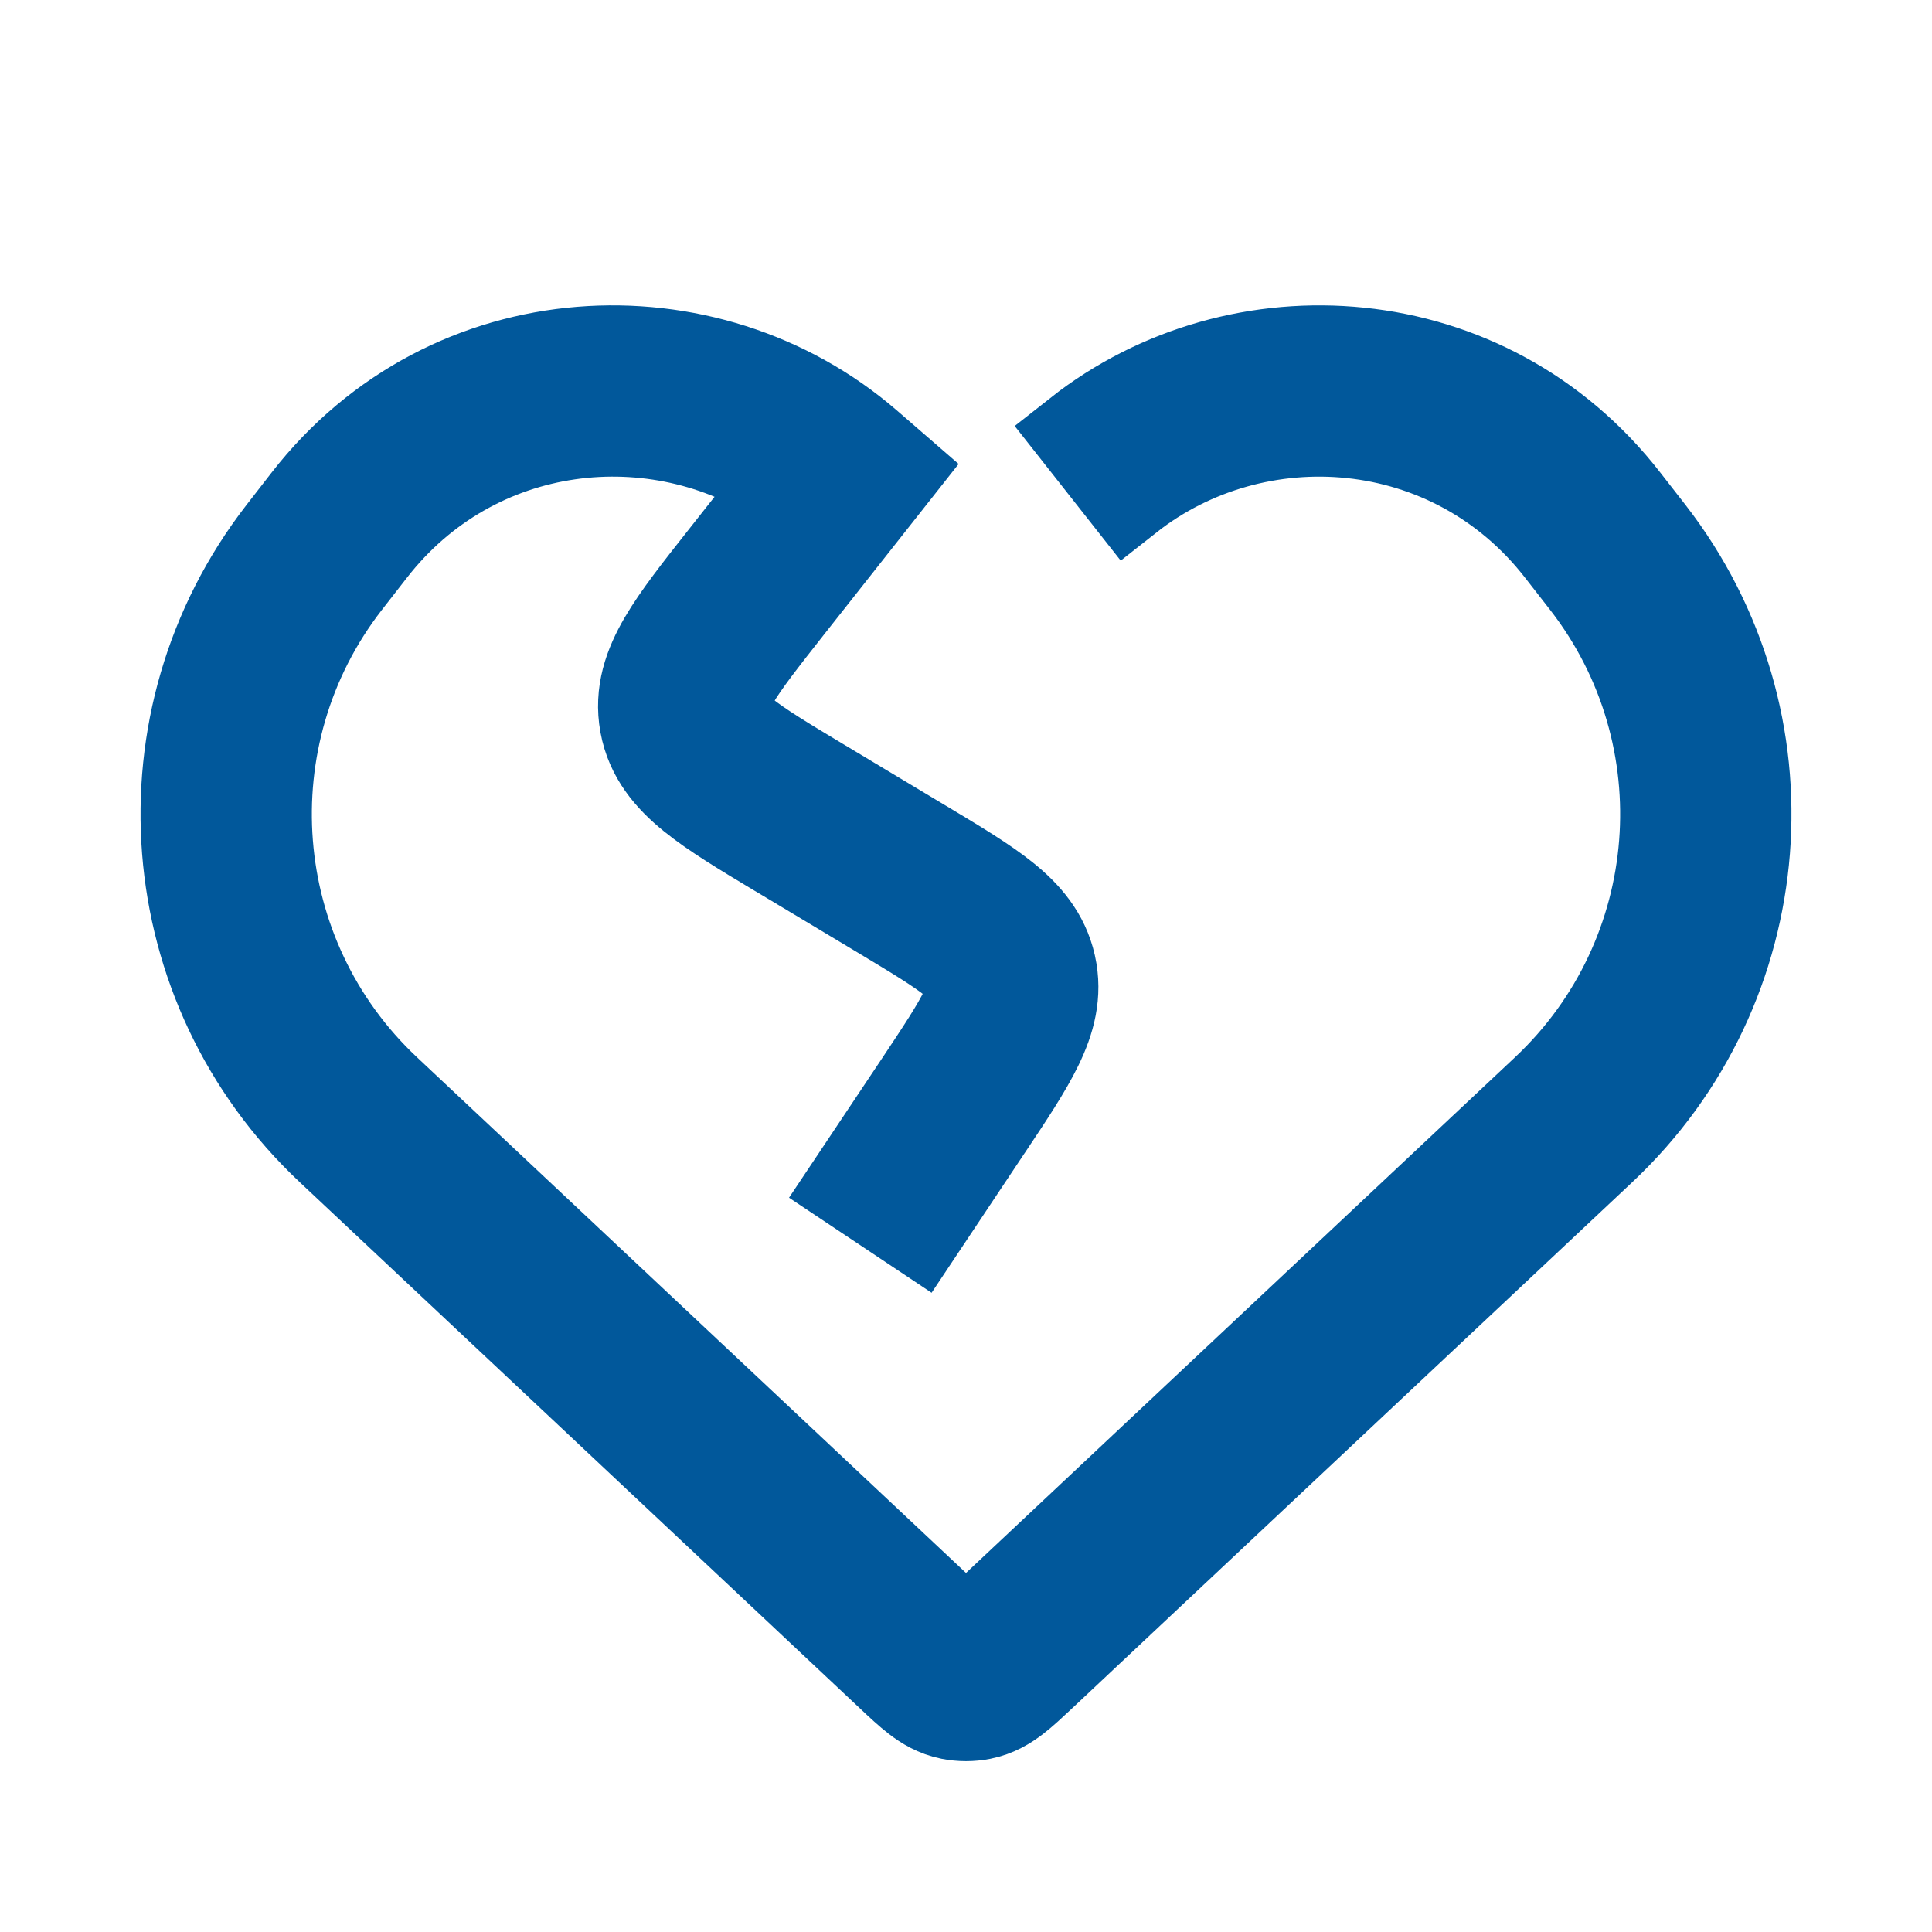
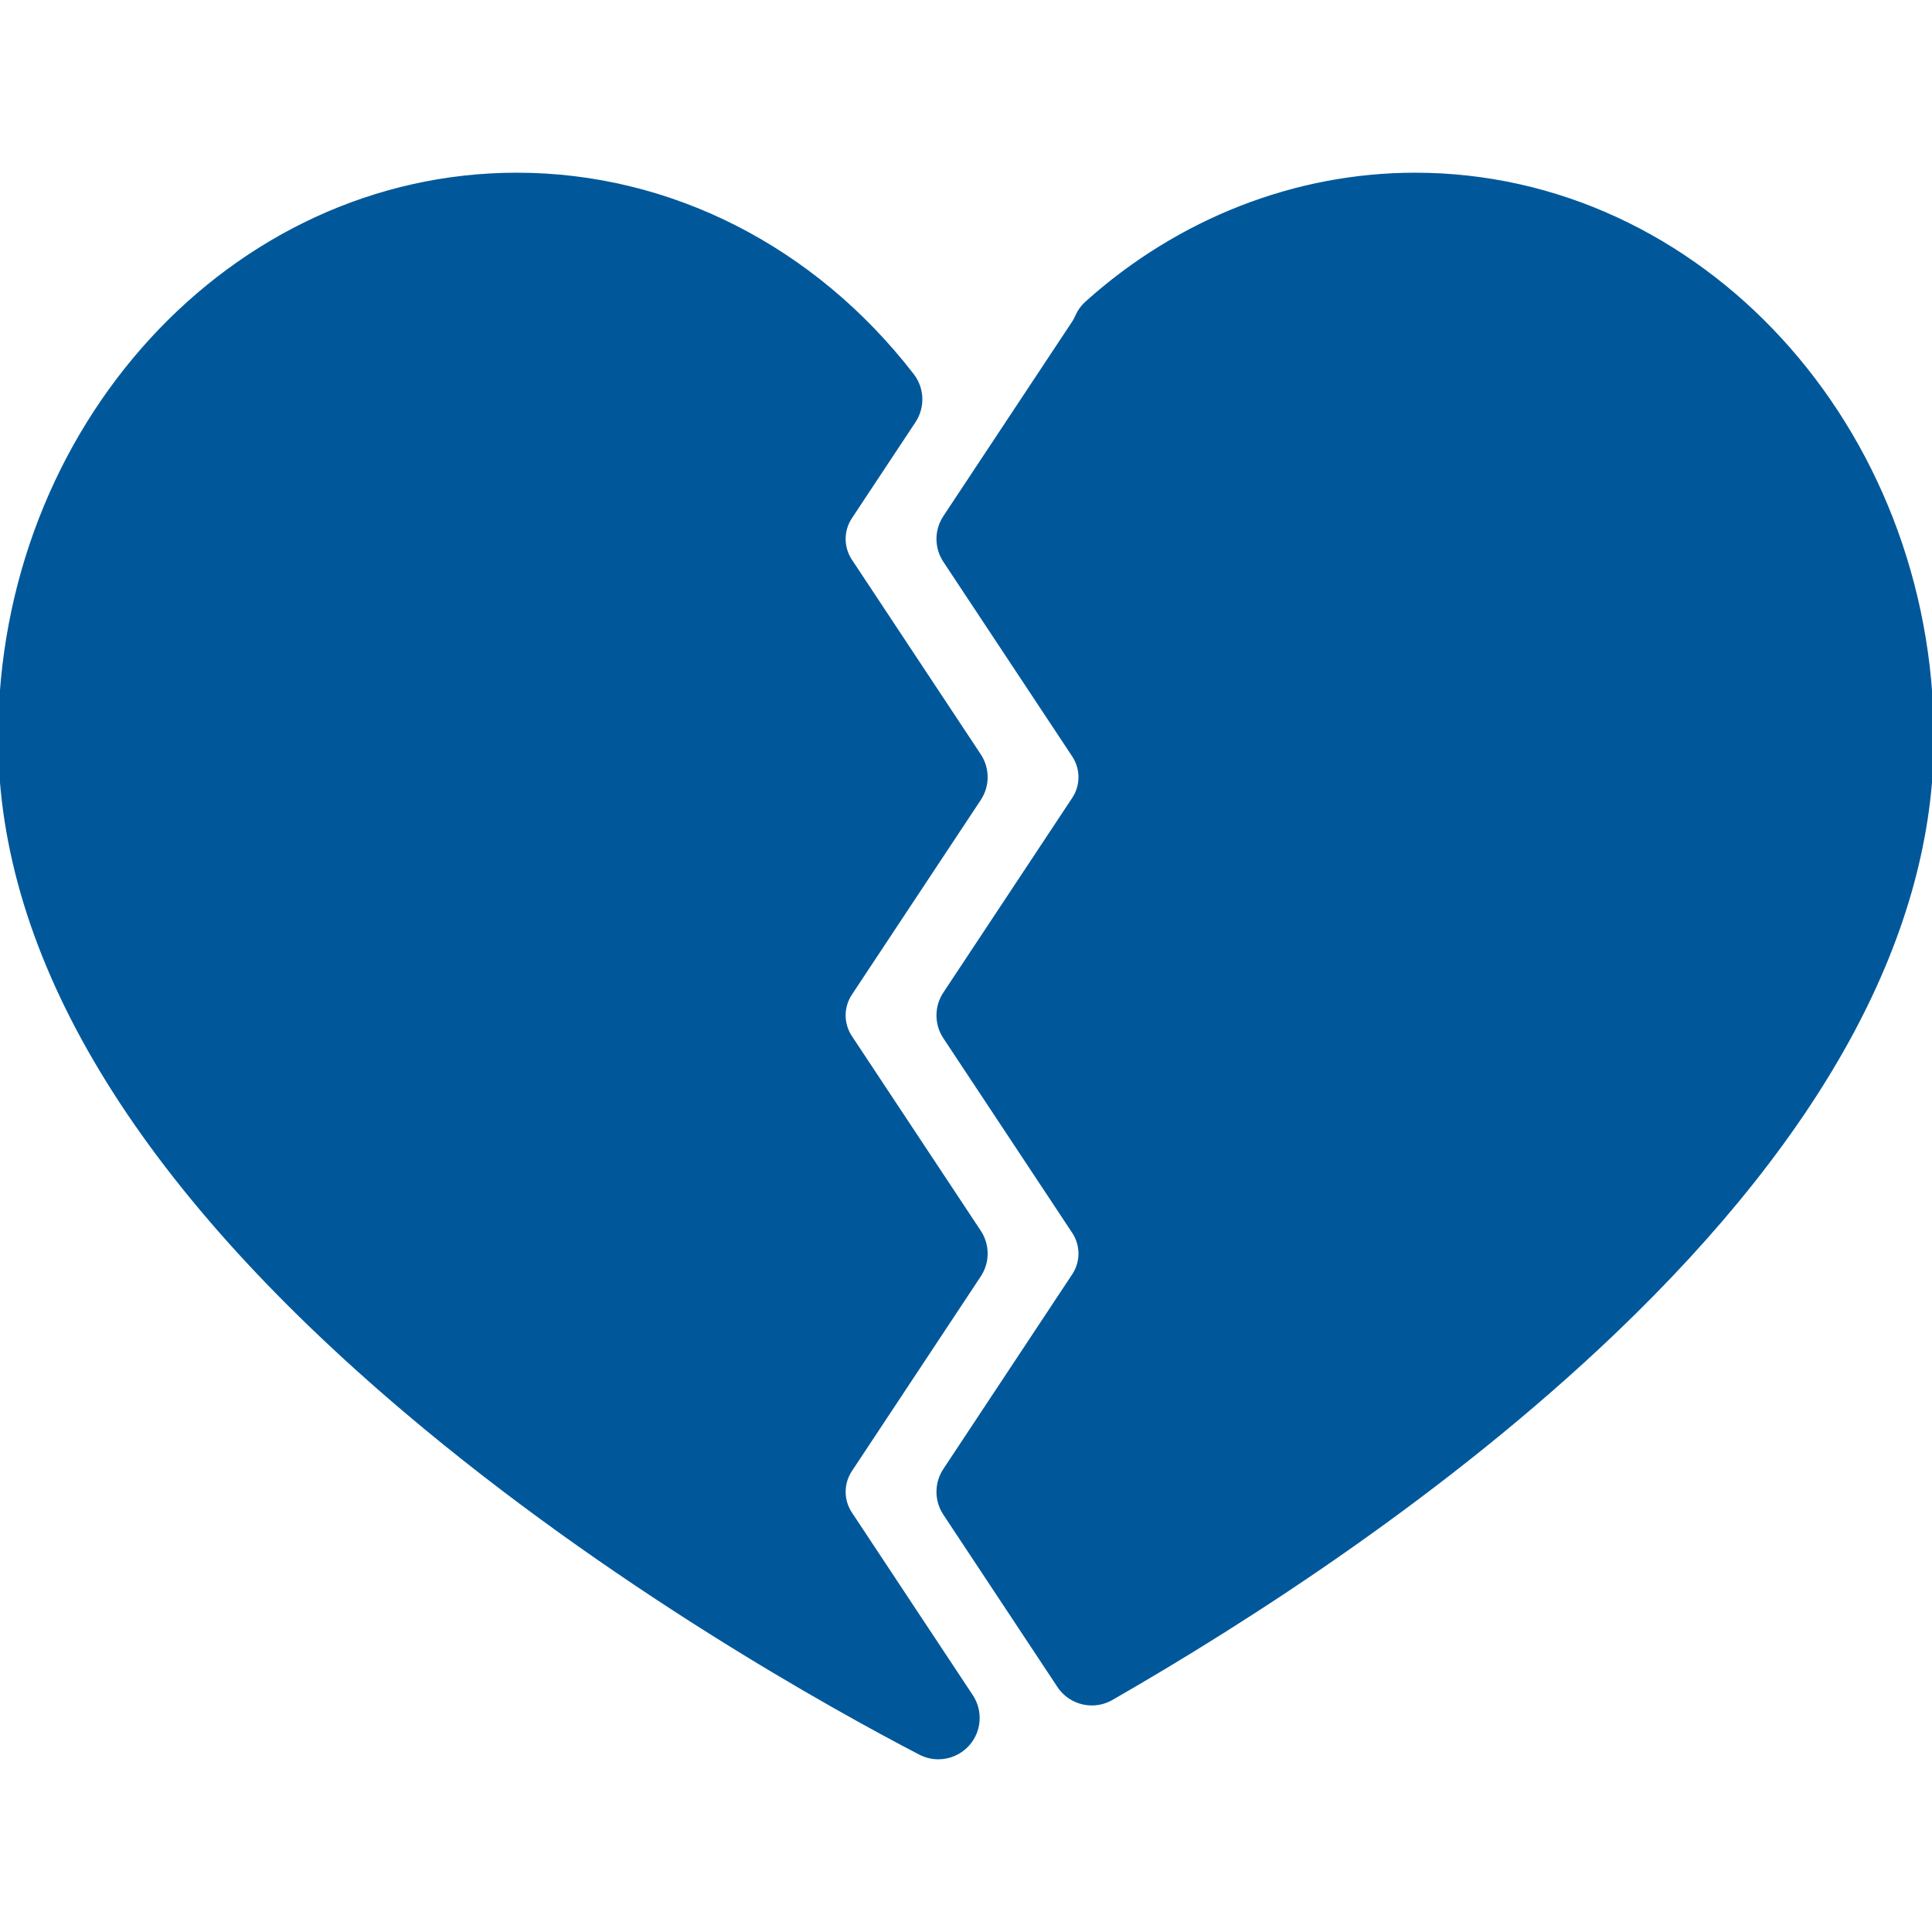
- <svg xmlns="http://www.w3.org/2000/svg" width="800px" height="800px" viewBox="0 0 24 24" fill="none" stroke="#01589b" stroke-width="1.128">
+ <svg xmlns="http://www.w3.org/2000/svg" viewBox="0 0 512 512" fill="#00589b" stroke="#00589b">
  <g id="SVGRepo_bgCarrier" stroke-width="0" />
  <g id="SVGRepo_tracerCarrier" stroke-linecap="round" stroke-linejoin="round" />
  <g id="SVGRepo_iconCarrier">
-     <path fill-rule="evenodd" clip-rule="evenodd" d="M9.736 5.992C8.156 4.945 5.897 5.17 4.607 6.834L4.297 7.232C2.81 9.149 3.025 11.883 4.793 13.544L11.746 20.075C11.873 20.194 11.942 20.259 11.995 20.3C11.997 20.301 11.998 20.302 12 20.303C12.001 20.302 12.003 20.301 12.005 20.3C12.058 20.259 12.127 20.194 12.254 20.075L19.207 13.544C20.975 11.883 21.19 9.149 19.703 7.232L19.393 6.834C18.034 5.081 15.599 4.925 14.016 6.172L13.397 5.386C15.389 3.817 18.463 4.003 20.183 6.221L20.493 6.619C22.296 8.944 22.036 12.258 19.892 14.273L12.939 20.804L12.925 20.817C12.817 20.918 12.712 21.017 12.615 21.092C12.507 21.175 12.37 21.26 12.193 21.295C12.065 21.32 11.935 21.32 11.807 21.295C11.63 21.26 11.493 21.175 11.385 21.092C11.288 21.017 11.182 20.918 11.075 20.817L11.061 20.804L4.108 14.273C1.964 12.258 1.704 8.944 3.507 6.619L3.816 6.221C5.586 3.94 8.786 3.808 10.771 5.524L11.132 5.837L10.836 6.212L9.8 7.525C9.463 7.953 9.244 8.232 9.112 8.458C8.987 8.672 8.987 8.762 8.997 8.817C9.007 8.873 9.039 8.956 9.232 9.112C9.435 9.276 9.739 9.46 10.206 9.74L11.459 10.492L11.488 10.509C11.885 10.748 12.226 10.952 12.476 11.153C12.743 11.367 12.968 11.624 13.05 11.989C13.132 12.353 13.039 12.681 12.889 12.989C12.749 13.277 12.528 13.609 12.271 13.994L12.252 14.022L11.416 15.277L10.584 14.722L11.421 13.468C11.702 13.046 11.883 12.772 11.989 12.553C12.089 12.347 12.086 12.262 12.074 12.208C12.062 12.154 12.029 12.076 11.85 11.933C11.66 11.78 11.379 11.61 10.944 11.349L9.692 10.598L9.661 10.58C9.233 10.323 8.867 10.103 8.603 9.889C8.321 9.661 8.085 9.386 8.014 8.997C7.942 8.608 8.065 8.267 8.248 7.954C8.42 7.66 8.684 7.325 8.993 6.934L9.015 6.906L9.736 5.992Z" fill="#00589b" />
+     <g>
+       <g>
+         <g>
+           <path d="M375.026,46.268c-31.688,0-62.593,12.083-87.023,34.024c-1.109,0.995-1.989,2.215-2.588,3.579 c-0.28,0.636-0.557,1.16-0.849,1.603l-34.157,51.588c-2.315,3.497-2.315,8.039,0,11.537l34.157,51.589 c2.321,3.505,2.321,8.033,0.001,11.537l-34.158,51.592c-2.315,3.497-2.315,8.039,0,11.537l34.157,51.59 c2.321,3.505,2.321,8.033,0,11.536l-34.159,51.6c-2.314,3.497-2.314,8.039,0.001,11.537l30.229,45.663 c2.002,3.024,5.323,4.681,8.722,4.681c1.768,0,3.559-0.449,5.196-1.389c36.187-20.783,88.685-54.506,133.289-97.143 C483.685,299.547,512,246.619,512,195.613C512,113.264,450.554,46.268,375.026,46.268z M292.615,427.013l-20.964-31.668 l30.34-45.831c6.96-10.512,6.959-24.097-0.001-34.609l-30.338-45.822l30.339-45.823c6.96-10.513,6.96-24.097-0.001-34.61 l-30.338-45.821l30.336-45.817c0.529-0.797,1.02-1.626,1.483-2.501c20.342-17.651,45.672-27.346,71.556-27.346 c64.004,0.001,116.076,57.623,116.076,128.448C491.102,297.08,358.555,388.053,292.615,427.013z" />
+           <path d="M 257.387 449.514 C 260.016 453.486 259.627 458.731 256.441 462.271 C 254.407 464.533 251.561 465.732 248.669 465.732 C 247.033 465.732 245.382 465.348 243.854 464.554 C 221.036 452.691 162.071 420.114 107.512 373.905 C 36.172 313.486 0 253.498 0 195.613 C 0 113.264 61.446 46.268 136.974 46.266 C 177.453 46.266 215.645 65.65 241.755 99.448 C 244.489 102.987 244.668 107.875 242.199 111.604 L 225.345 137.059 C 223.024 140.563 223.024 145.091 225.345 148.595 L 259.502 200.185 C 261.817 203.683 261.817 208.225 259.502 211.722 L 225.344 263.314 C 223.024 266.818 223.024 271.346 225.345 274.851 L 259.502 326.442 C 261.817 329.94 261.817 334.481 259.503 337.978 L 225.345 389.577 C 223.025 393.081 223.025 397.609 225.345 401.113 Z M 213.042 369.957 C 212.991 370.118 212.951 370.296 212.92 370.489 L 214.208 368.543 C 213.703 368.743 213.298 369.141 213.042 369.957 Z M 451.147 307.058 C 441.087 321.311 428.837 332.766 416.394 344.748 C 403.74 356.933 380.079 375.609 375.767 379.502 C 374.591 380.563 375.607 379.886 374.298 380.97 C 368.808 385.518 330.291 418.558 314.581 426.003 C 304.299 430.875 296.221 432.757 289.128 430.897 C 282.546 429.172 276.677 421.86 272.975 416.702 C 269.701 412.141 268.09 407.18 267.101 402.018 C 266.092 396.749 266.291 389.43 267.101 385.375 C 267.675 382.507 268.804 380.409 270.038 379.012 C 271.019 377.902 272.136 377.665 273.465 377.054 C 275.007 376.345 276.844 377.369 278.849 375.096 C 283.34 370.006 293.408 346.19 295.491 335.448 C 297.013 327.602 296.457 321.534 294.512 315.869 C 292.682 310.537 287.284 307.481 284.723 302.163 C 281.93 296.365 281.744 286.339 278.849 282.094 C 276.737 278.998 272.819 279.715 271.017 276.71 C 268.698 272.842 267.311 264.822 268.08 259.089 C 268.866 253.232 273.612 244.742 275.912 241.957 C 277.143 240.466 277.702 240.923 279.338 239.999 C 282.055 238.464 288.493 237.142 291.576 233.146 C 295.367 228.231 296.111 213.991 298.428 210.63 C 299.563 208.984 301.229 209.503 301.855 208.672 C 302.376 207.98 302.657 207.593 302.344 206.224 C 301.601 202.976 295.303 191.279 292.065 187.134 C 289.856 184.307 287.097 184.218 285.702 181.75 C 284.229 179.145 283.194 174.911 283.652 171.545 C 282.949 170.888 282.31 170.254 281.748 169.647 C 277.094 164.617 274.899 161.295 272.937 155.941 C 270.775 150.042 269.467 140.065 270 135.383 C 270.345 132.351 272.116 131.163 272.937 129.02 C 273.741 126.92 273.794 125.556 274.895 122.656 C 276.668 117.986 278.826 108.577 283.706 102.588 C 289.22 95.819 296.588 90.634 307.69 84.966 C 323.179 77.059 354.151 64.555 372.302 62.45 C 386.427 60.812 396.15 63.087 408.524 67.345 C 422.499 72.153 440.884 84.026 451.598 91.819 C 459.739 97.74 463.845 99.77 469.709 108.951 C 478.59 122.855 491.278 156.47 495.163 174.542 C 498.076 188.096 497.684 196.847 496.141 208.806 C 494.456 221.87 489.232 238.506 484.394 249.922 C 480.54 259.016 478.944 268.237 471.543 273.107 C 466.011 284.278 457.761 297.687 451.147 307.058 Z" />
+         </g>
+       </g>
+     </g>
  </g>
</svg>
